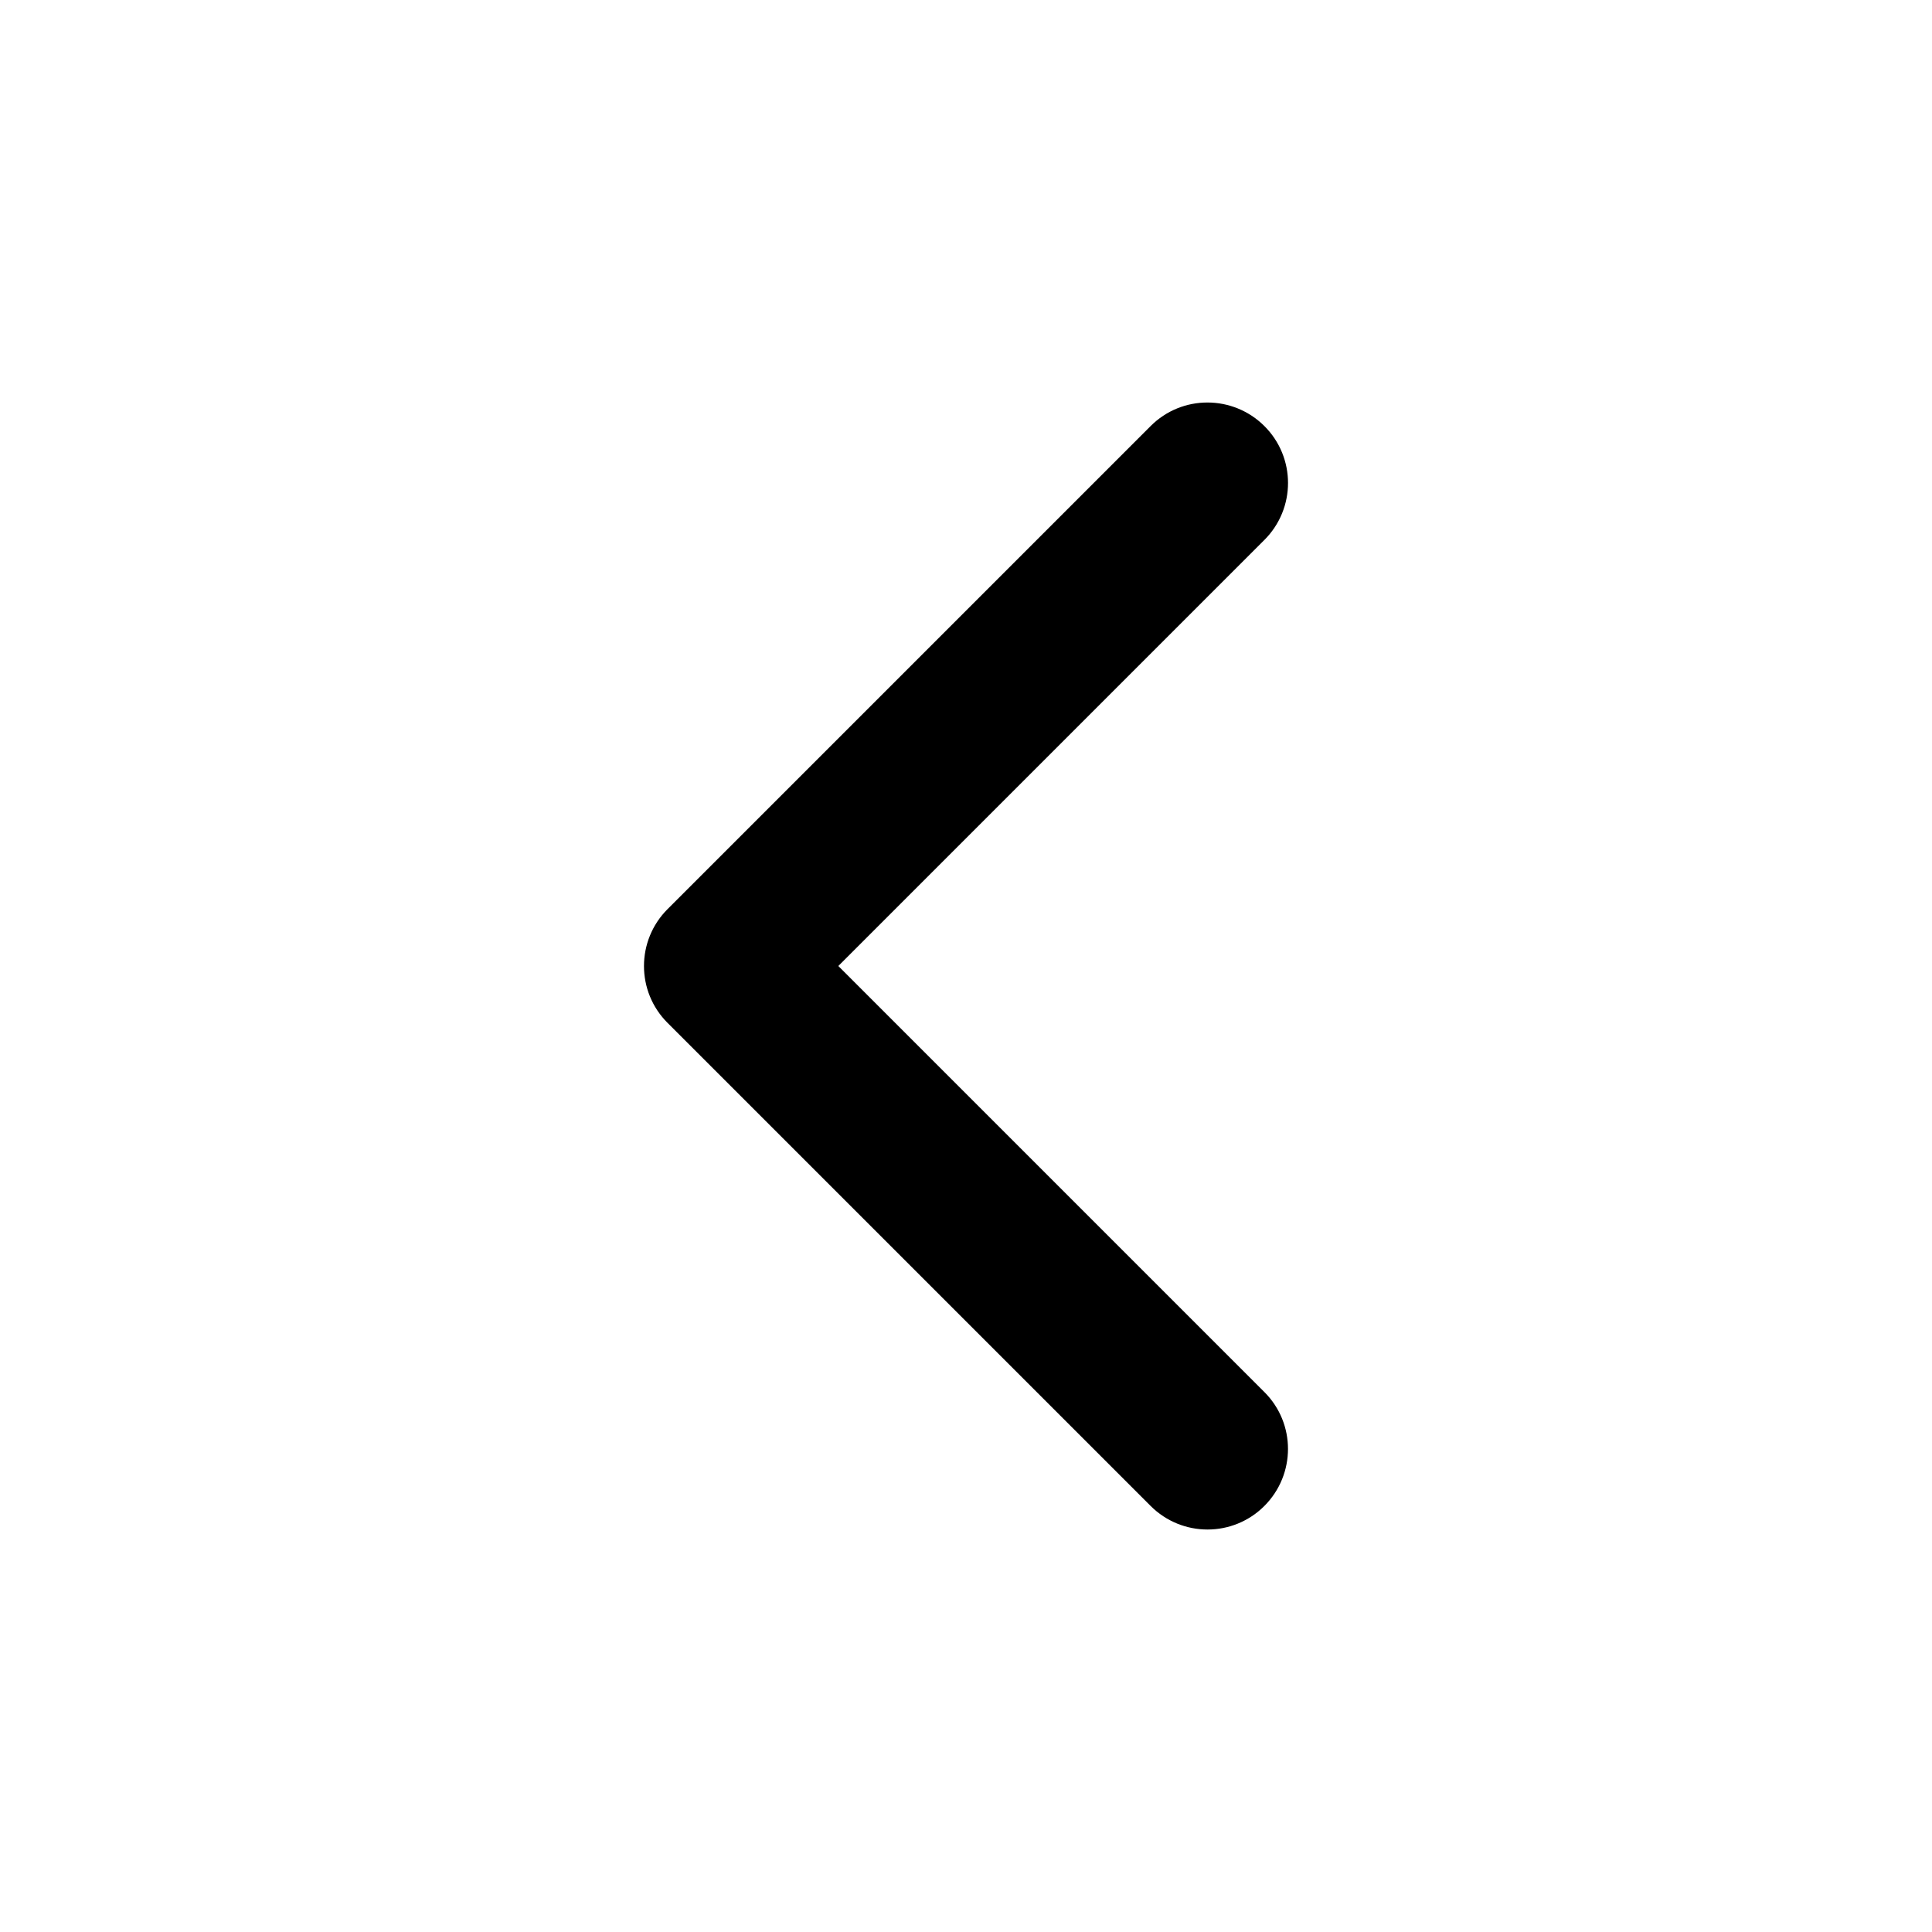
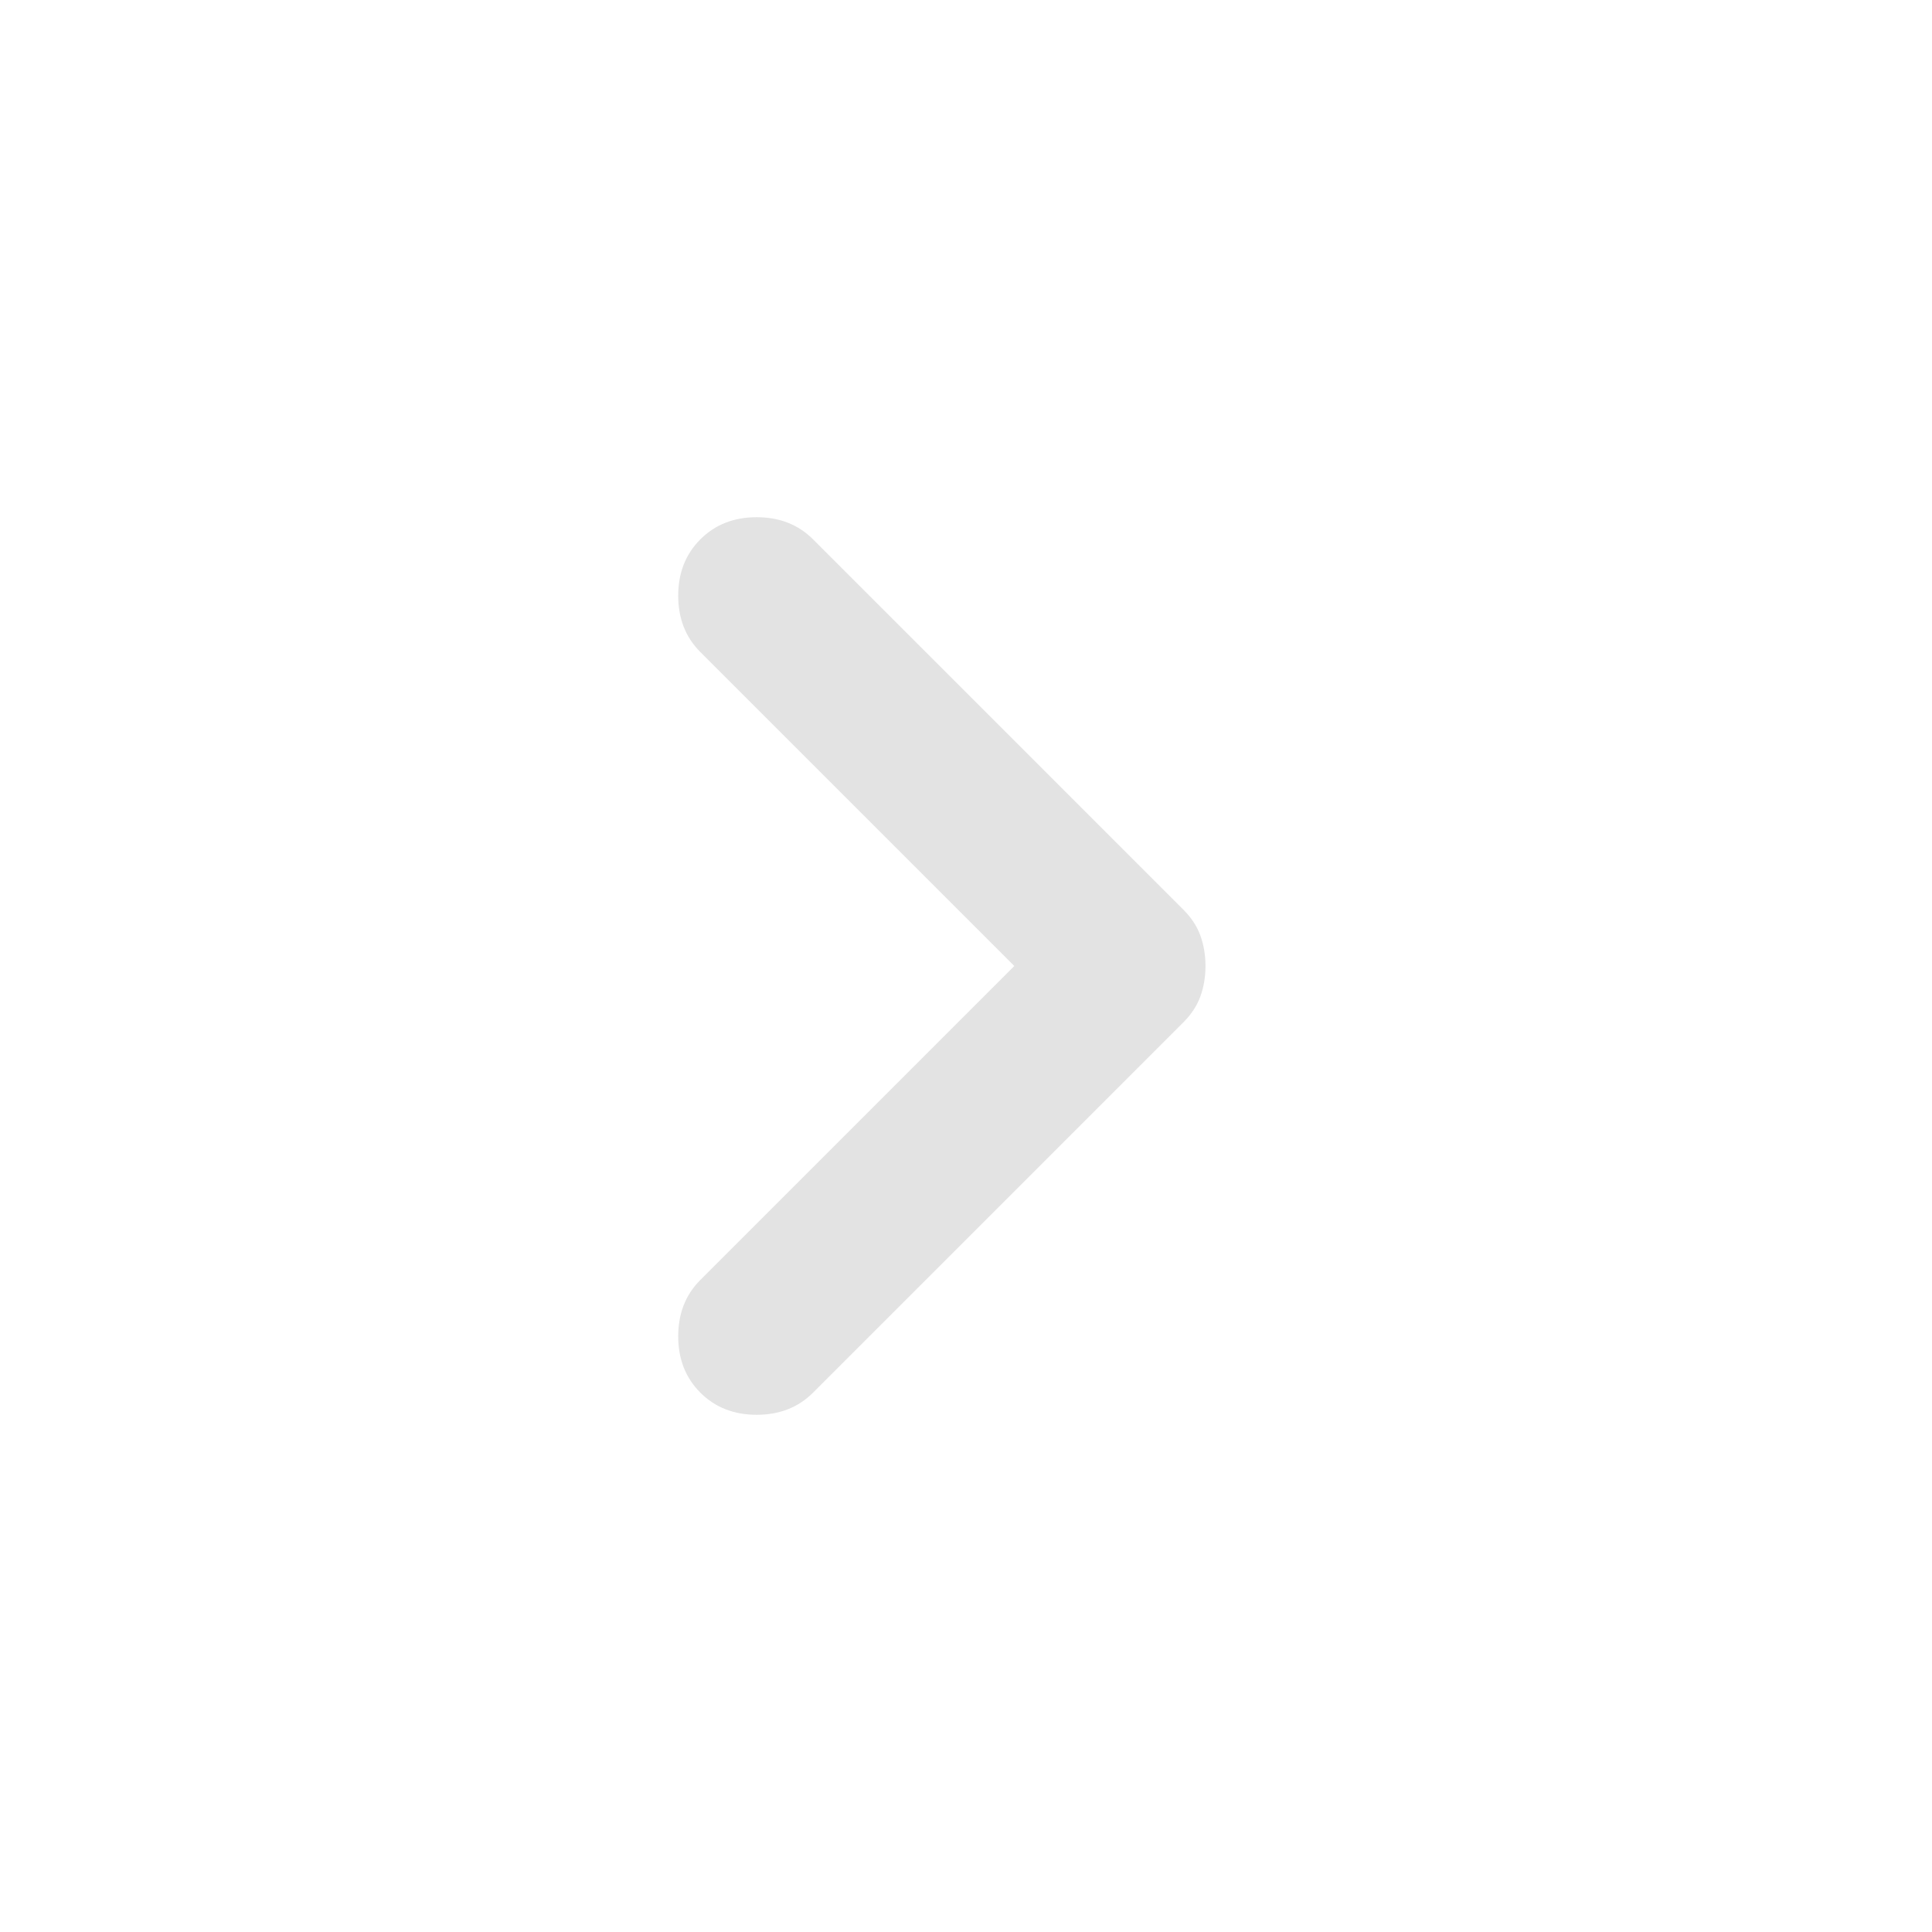
- <svg xmlns="http://www.w3.org/2000/svg" version="1.1" width="24" height="24" viewBox="0 0 24 24">
-   <path d="M15.707 17.293l-5.293-5.293 5.293-5.293c0.391-0.391 0.391-1.024 0-1.414s-1.024-0.391-1.414 0l-6 6c-0.391 0.391-0.391 1.024 0 1.414l6 6c0.391 0.391 1.024 0.391 1.414 0s0.391-1.024 0-1.414z" />
+ <svg xmlns="http://www.w3.org/2000/svg" height="24px" viewBox="0 -960 960 960" width="24px" fill="#e3e3e3">
+   <path d="M504-480 348-636q-11-11-11-28t11-28q11-11 28-11t28 11l184 184q6 6 8.5 13t2.5 15q0 8-2.5 15t-8.5 13L404-268q-11 11-28 11t-28-11q-11-11-11-28t11-28l156-156Z" />
</svg>
